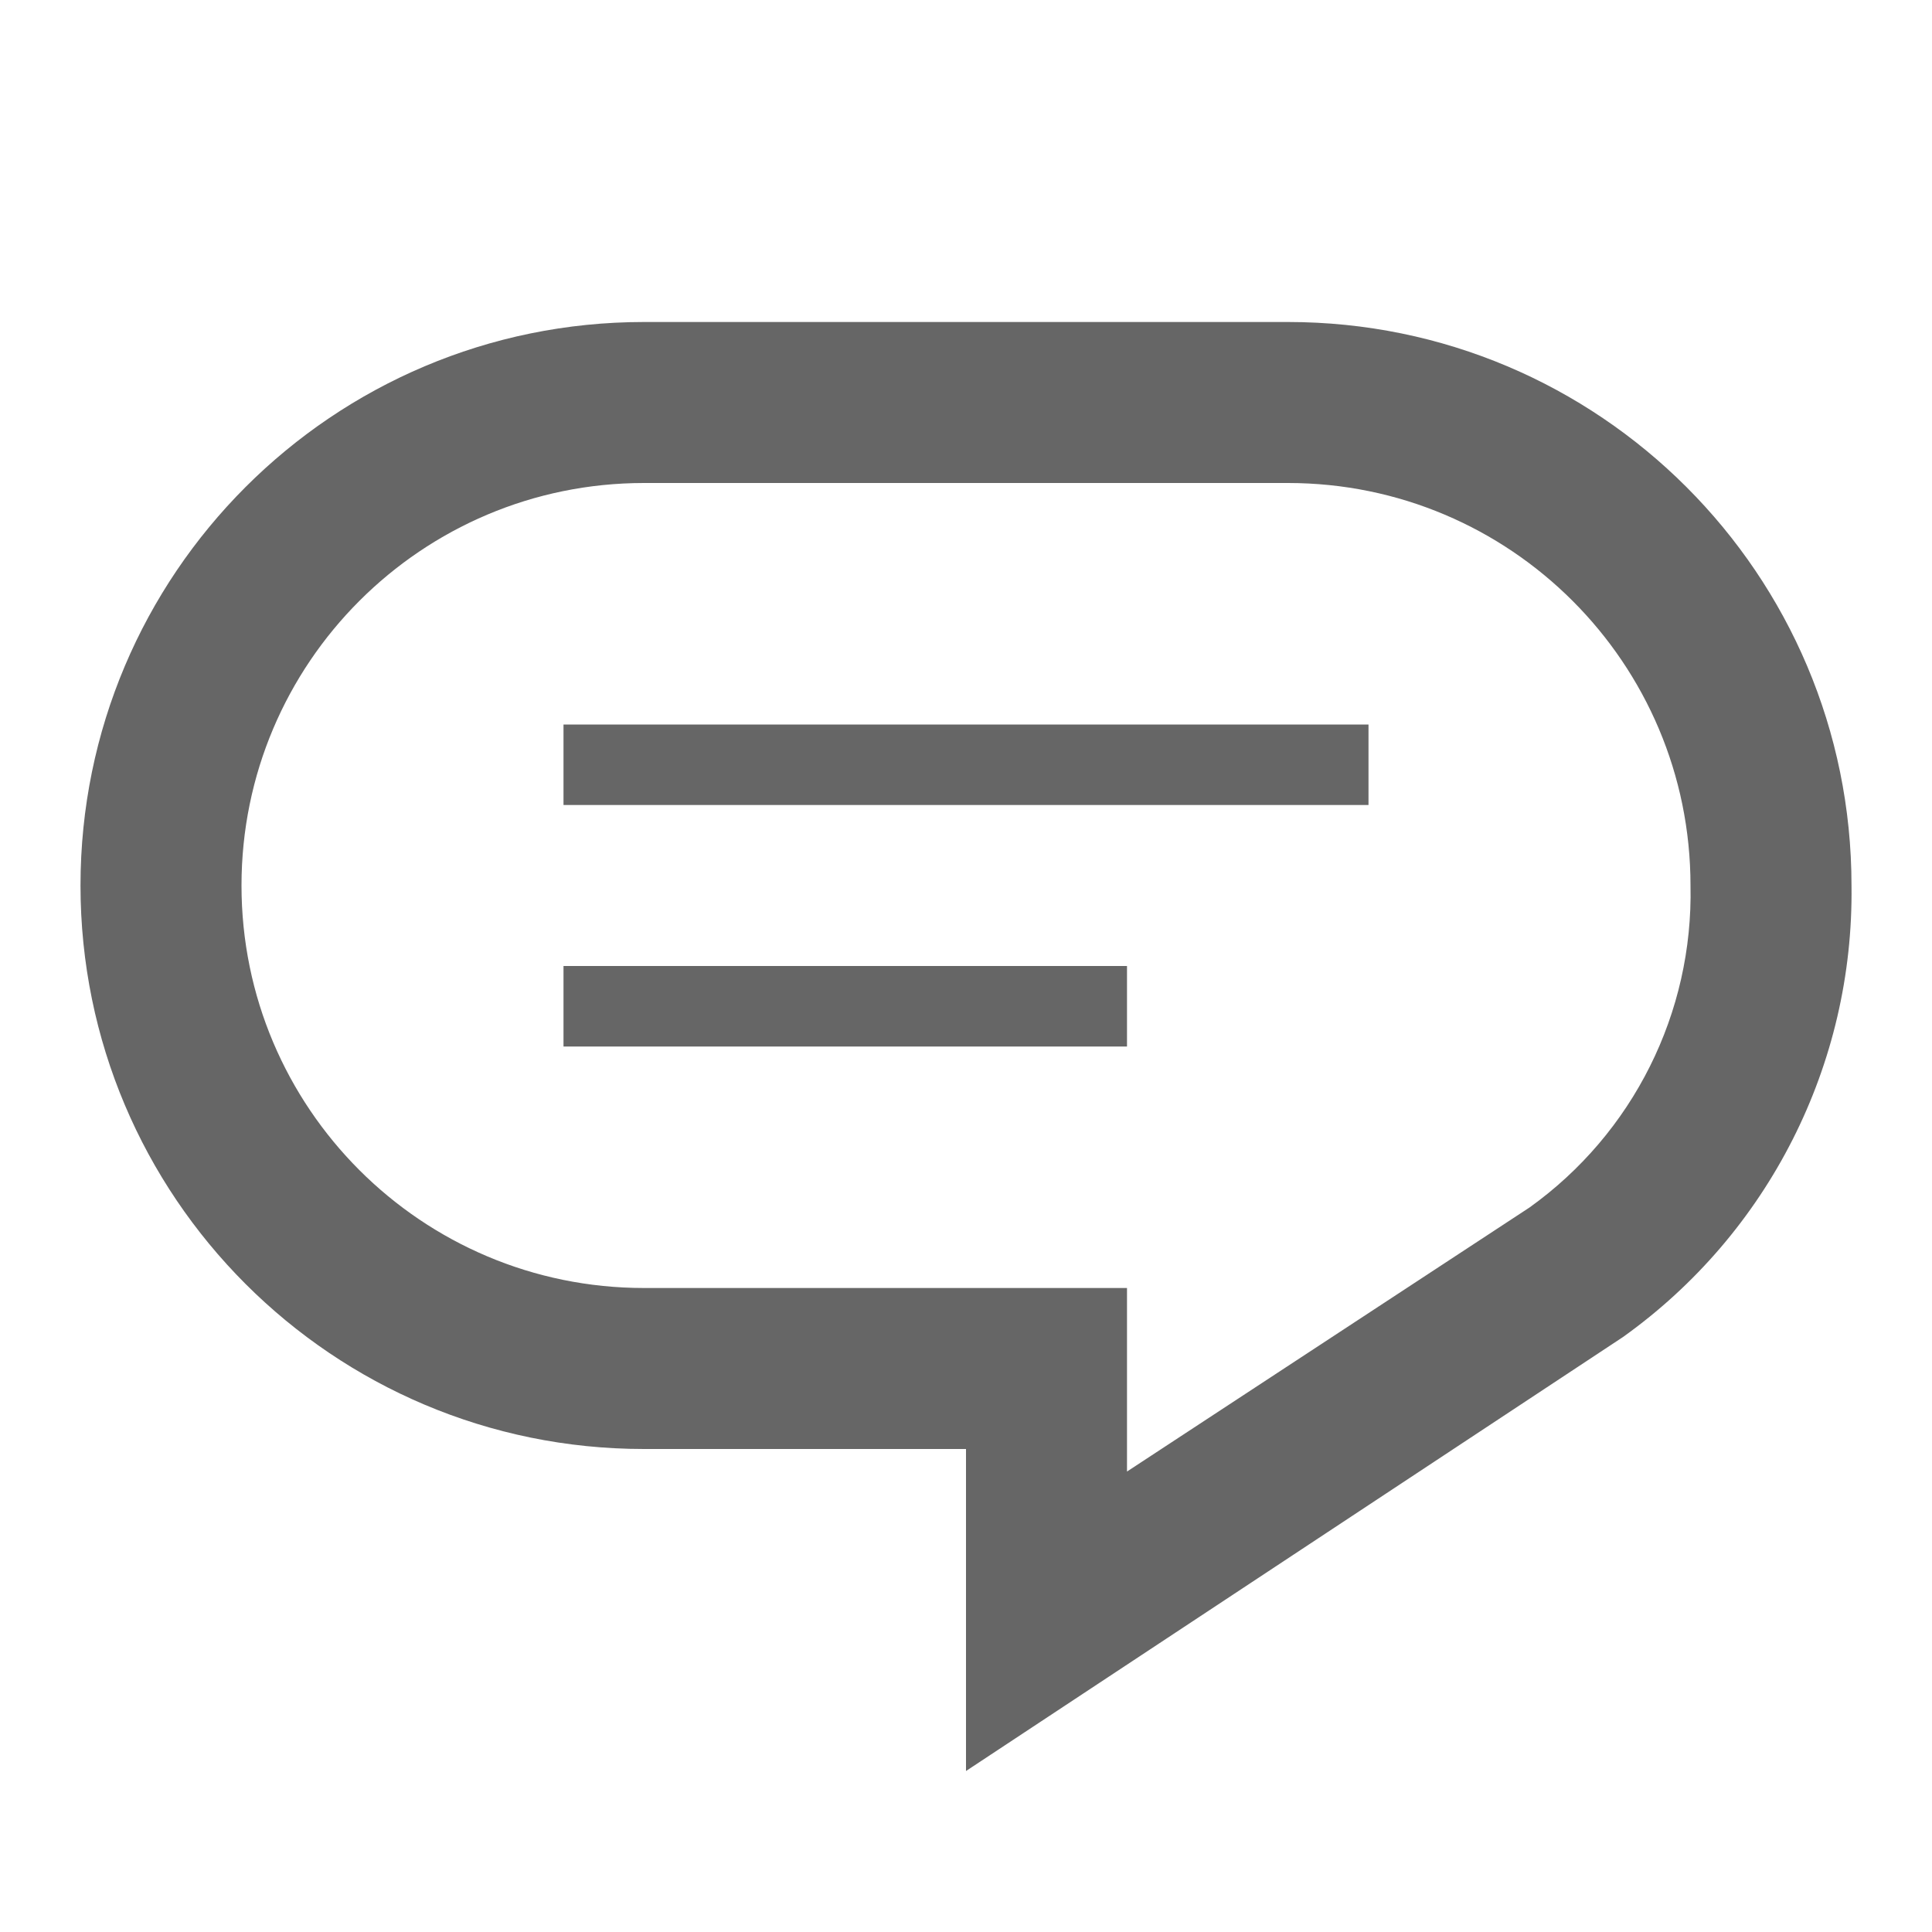
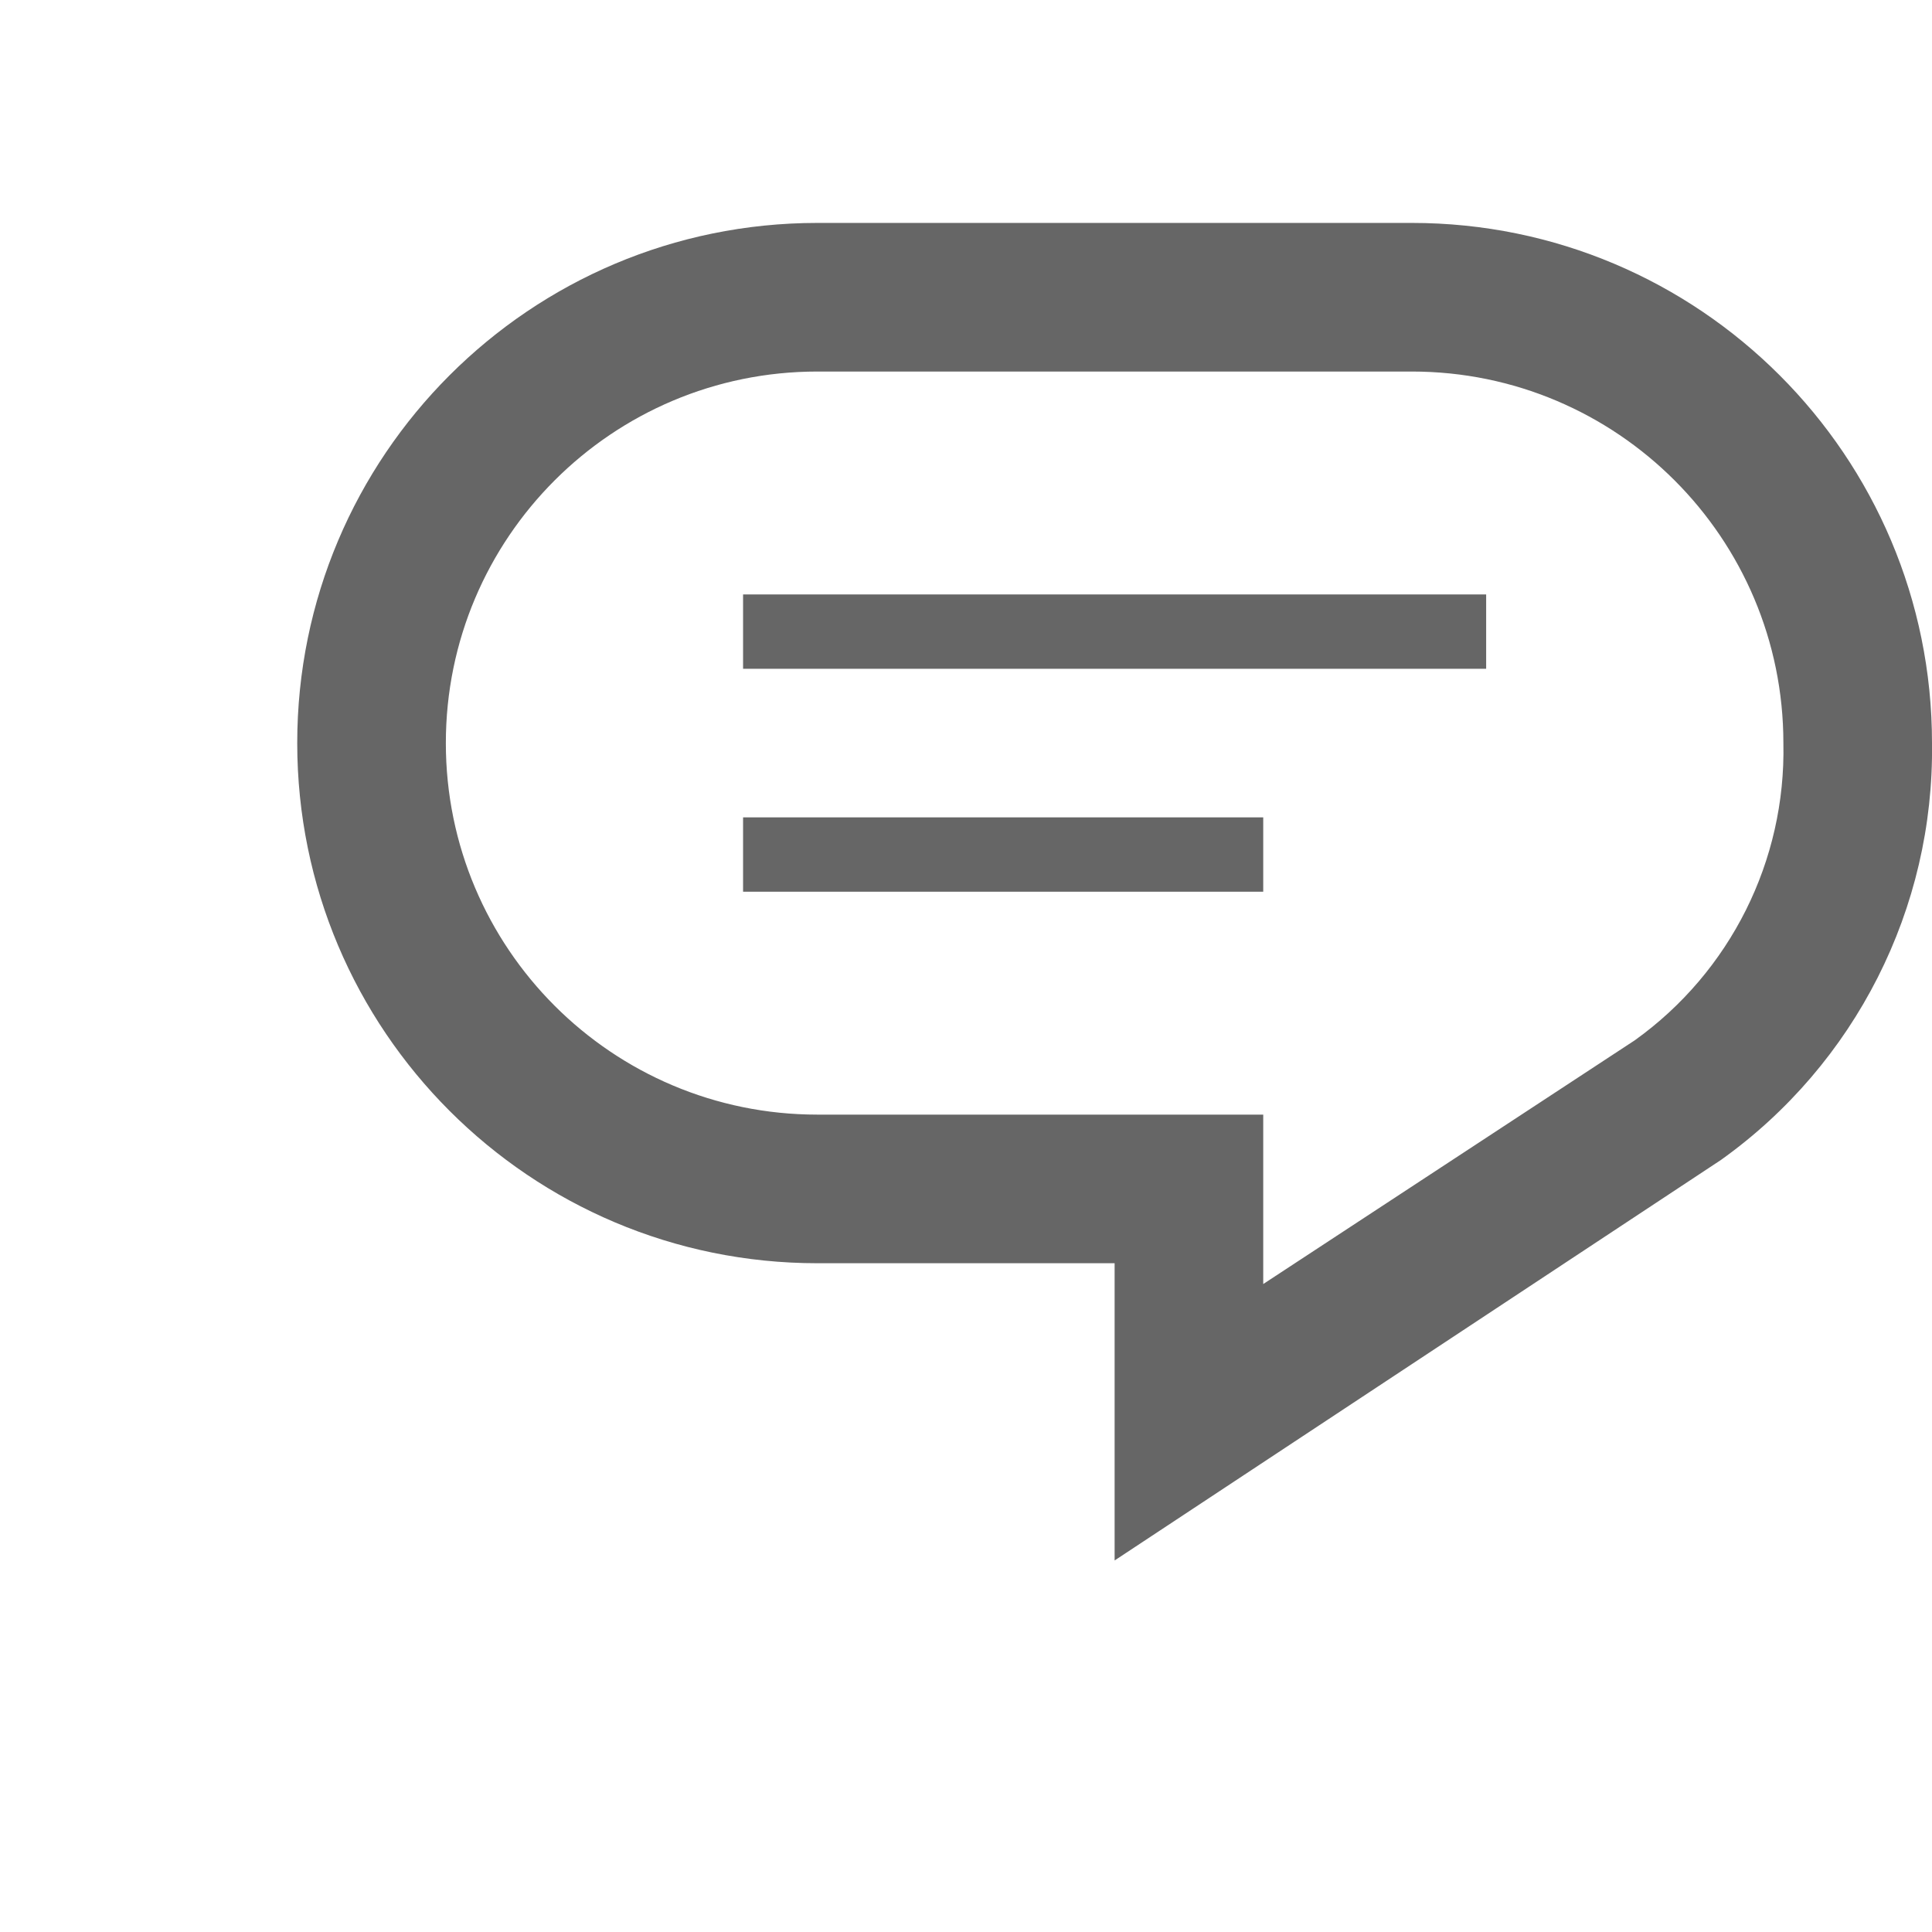
- <svg xmlns="http://www.w3.org/2000/svg" viewBox="0 0 24 24" data-supported-dps="24x24" fill="rgba(0, 0, 0, 0.6)" class="mercado-match" width="24" height="24" focusable="false">
+ <svg xmlns="http://www.w3.org/2000/svg" viewBox="-3 1 26 26" data-supported-dps="26x26" fill="rgba(0, 0, 0, 0.6)" class="mercado-match" width="22" height="22" focusable="false">
  <path d="M7 9h10v1H7zm0 4h7v-1H7zm16-2a6.78 6.78 0 01-2.84 5.61L12 22v-4H8A7 7 0 018 4h8a7 7 0 017 7zm-2 0a5 5 0 00-5-5H8a5 5 0 000 10h6v2.28L19 15a4.79 4.79 0 002-4z" />
</svg>
